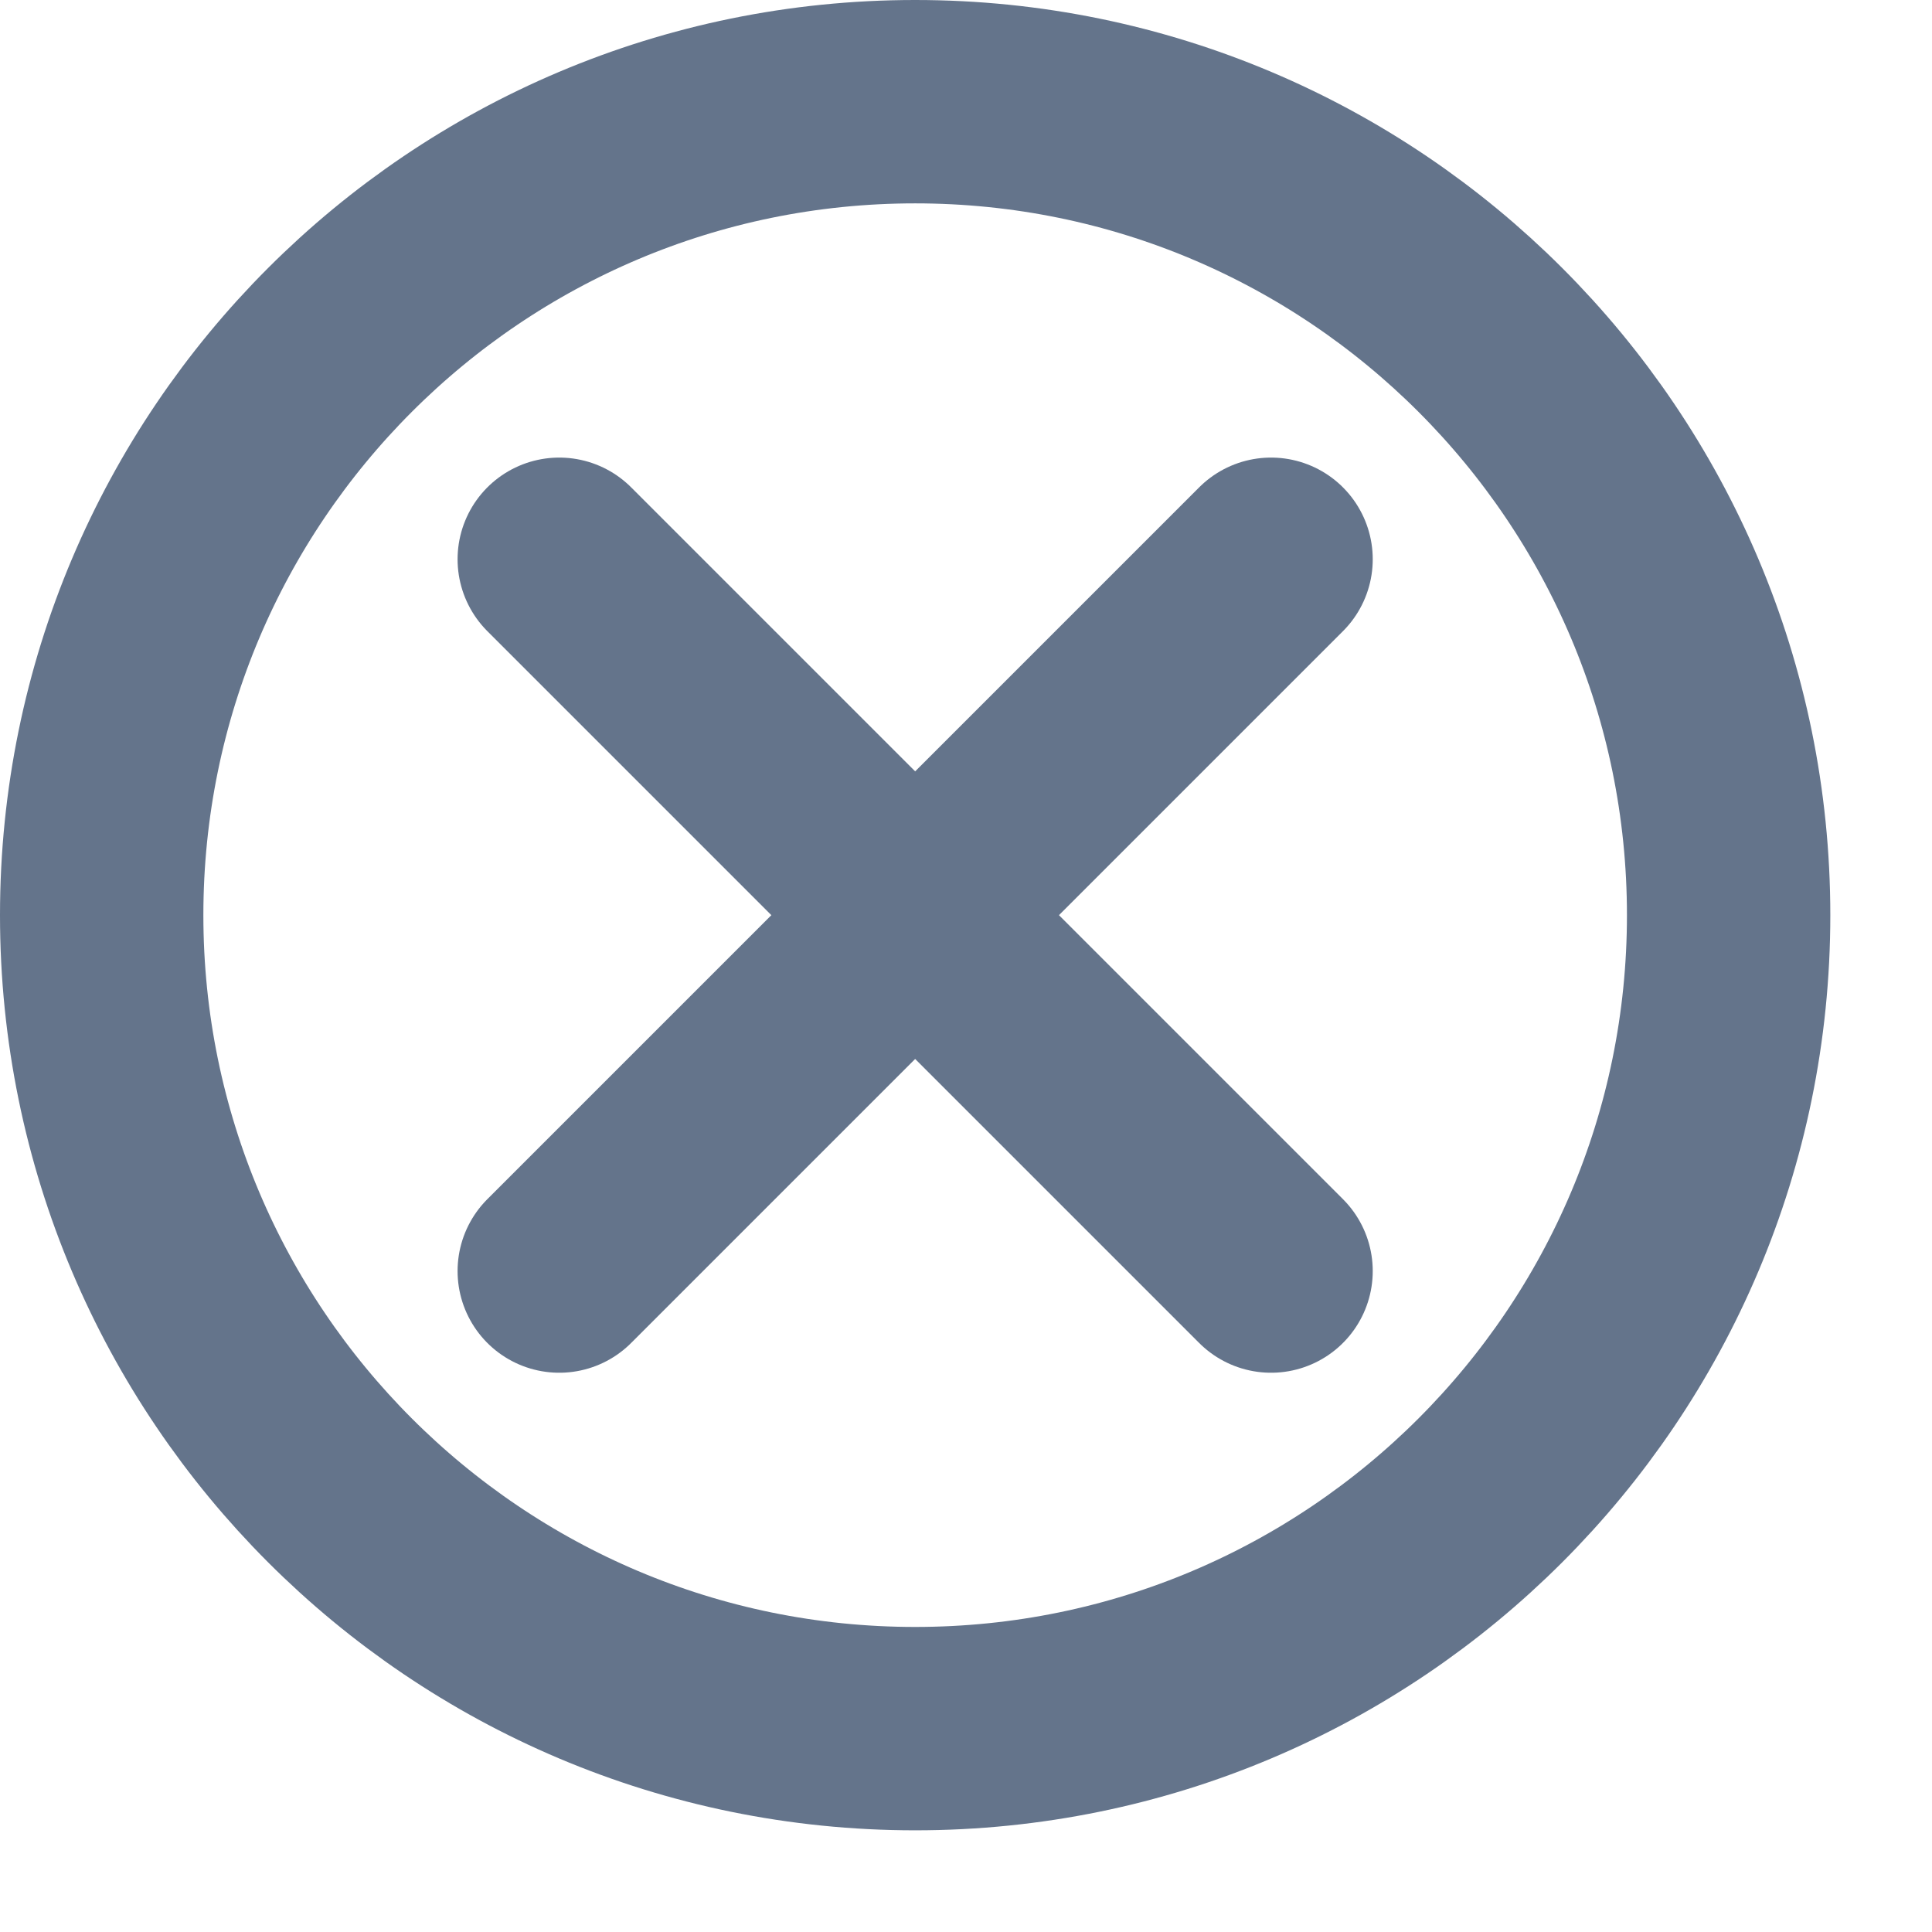
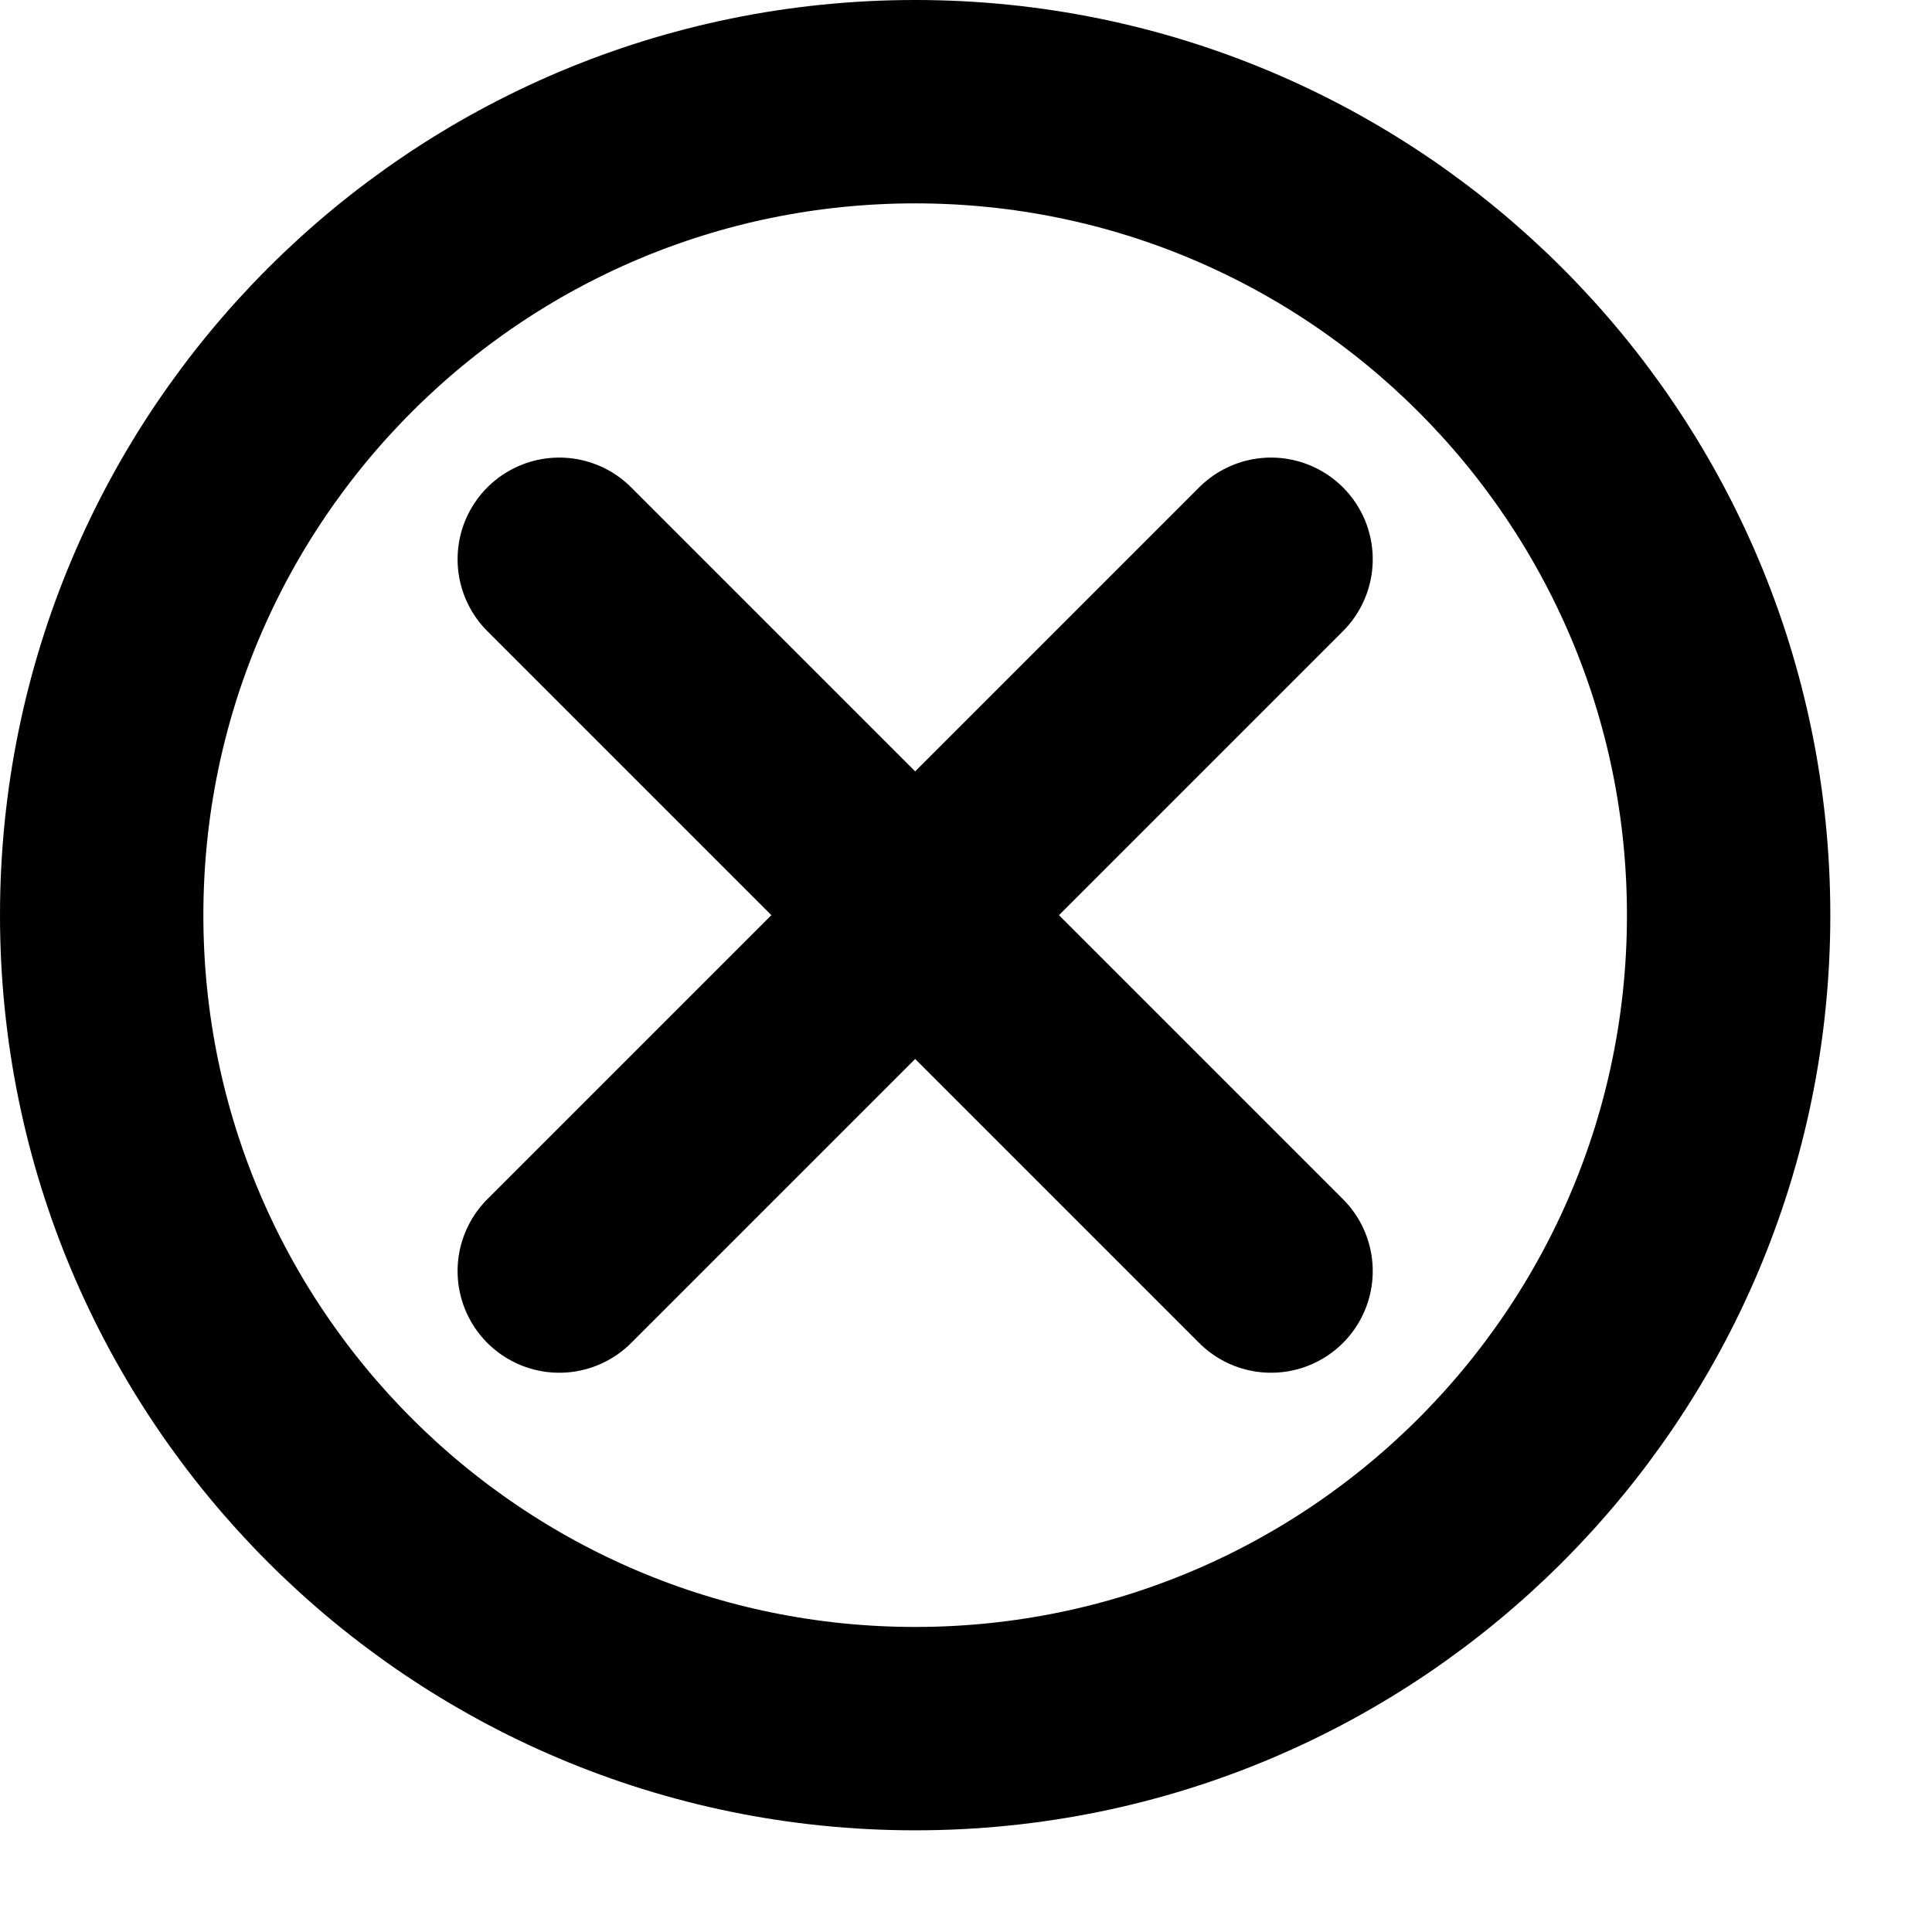
<svg xmlns="http://www.w3.org/2000/svg" viewBox="0 0 19 19" fill="none">
-   <circle cx="9" cy="9" r="8" stroke-width="2" stroke="#64748B" />
-   <path d="M5.5 12.5L12.5 5.5" stroke="#64748B" stroke-width="2" stroke-linecap="round" stroke-linejoin="round" />
-   <path d="M5.5 5.5L12.5 12.5" stroke="#64748B" stroke-width="2" stroke-linecap="round" stroke-linejoin="round" />
+   <circle cx="9" cy="9" r="8" stroke-width="2" stroke="currentColor" />
+   <path d="M5.5 12.5L12.5 5.5" stroke="currentColor" stroke-width="2" stroke-linecap="round" stroke-linejoin="round" />
+   <path d="M5.5 5.5L12.5 12.5" stroke="currentColor" stroke-width="2" stroke-linecap="round" stroke-linejoin="round" />
</svg>
